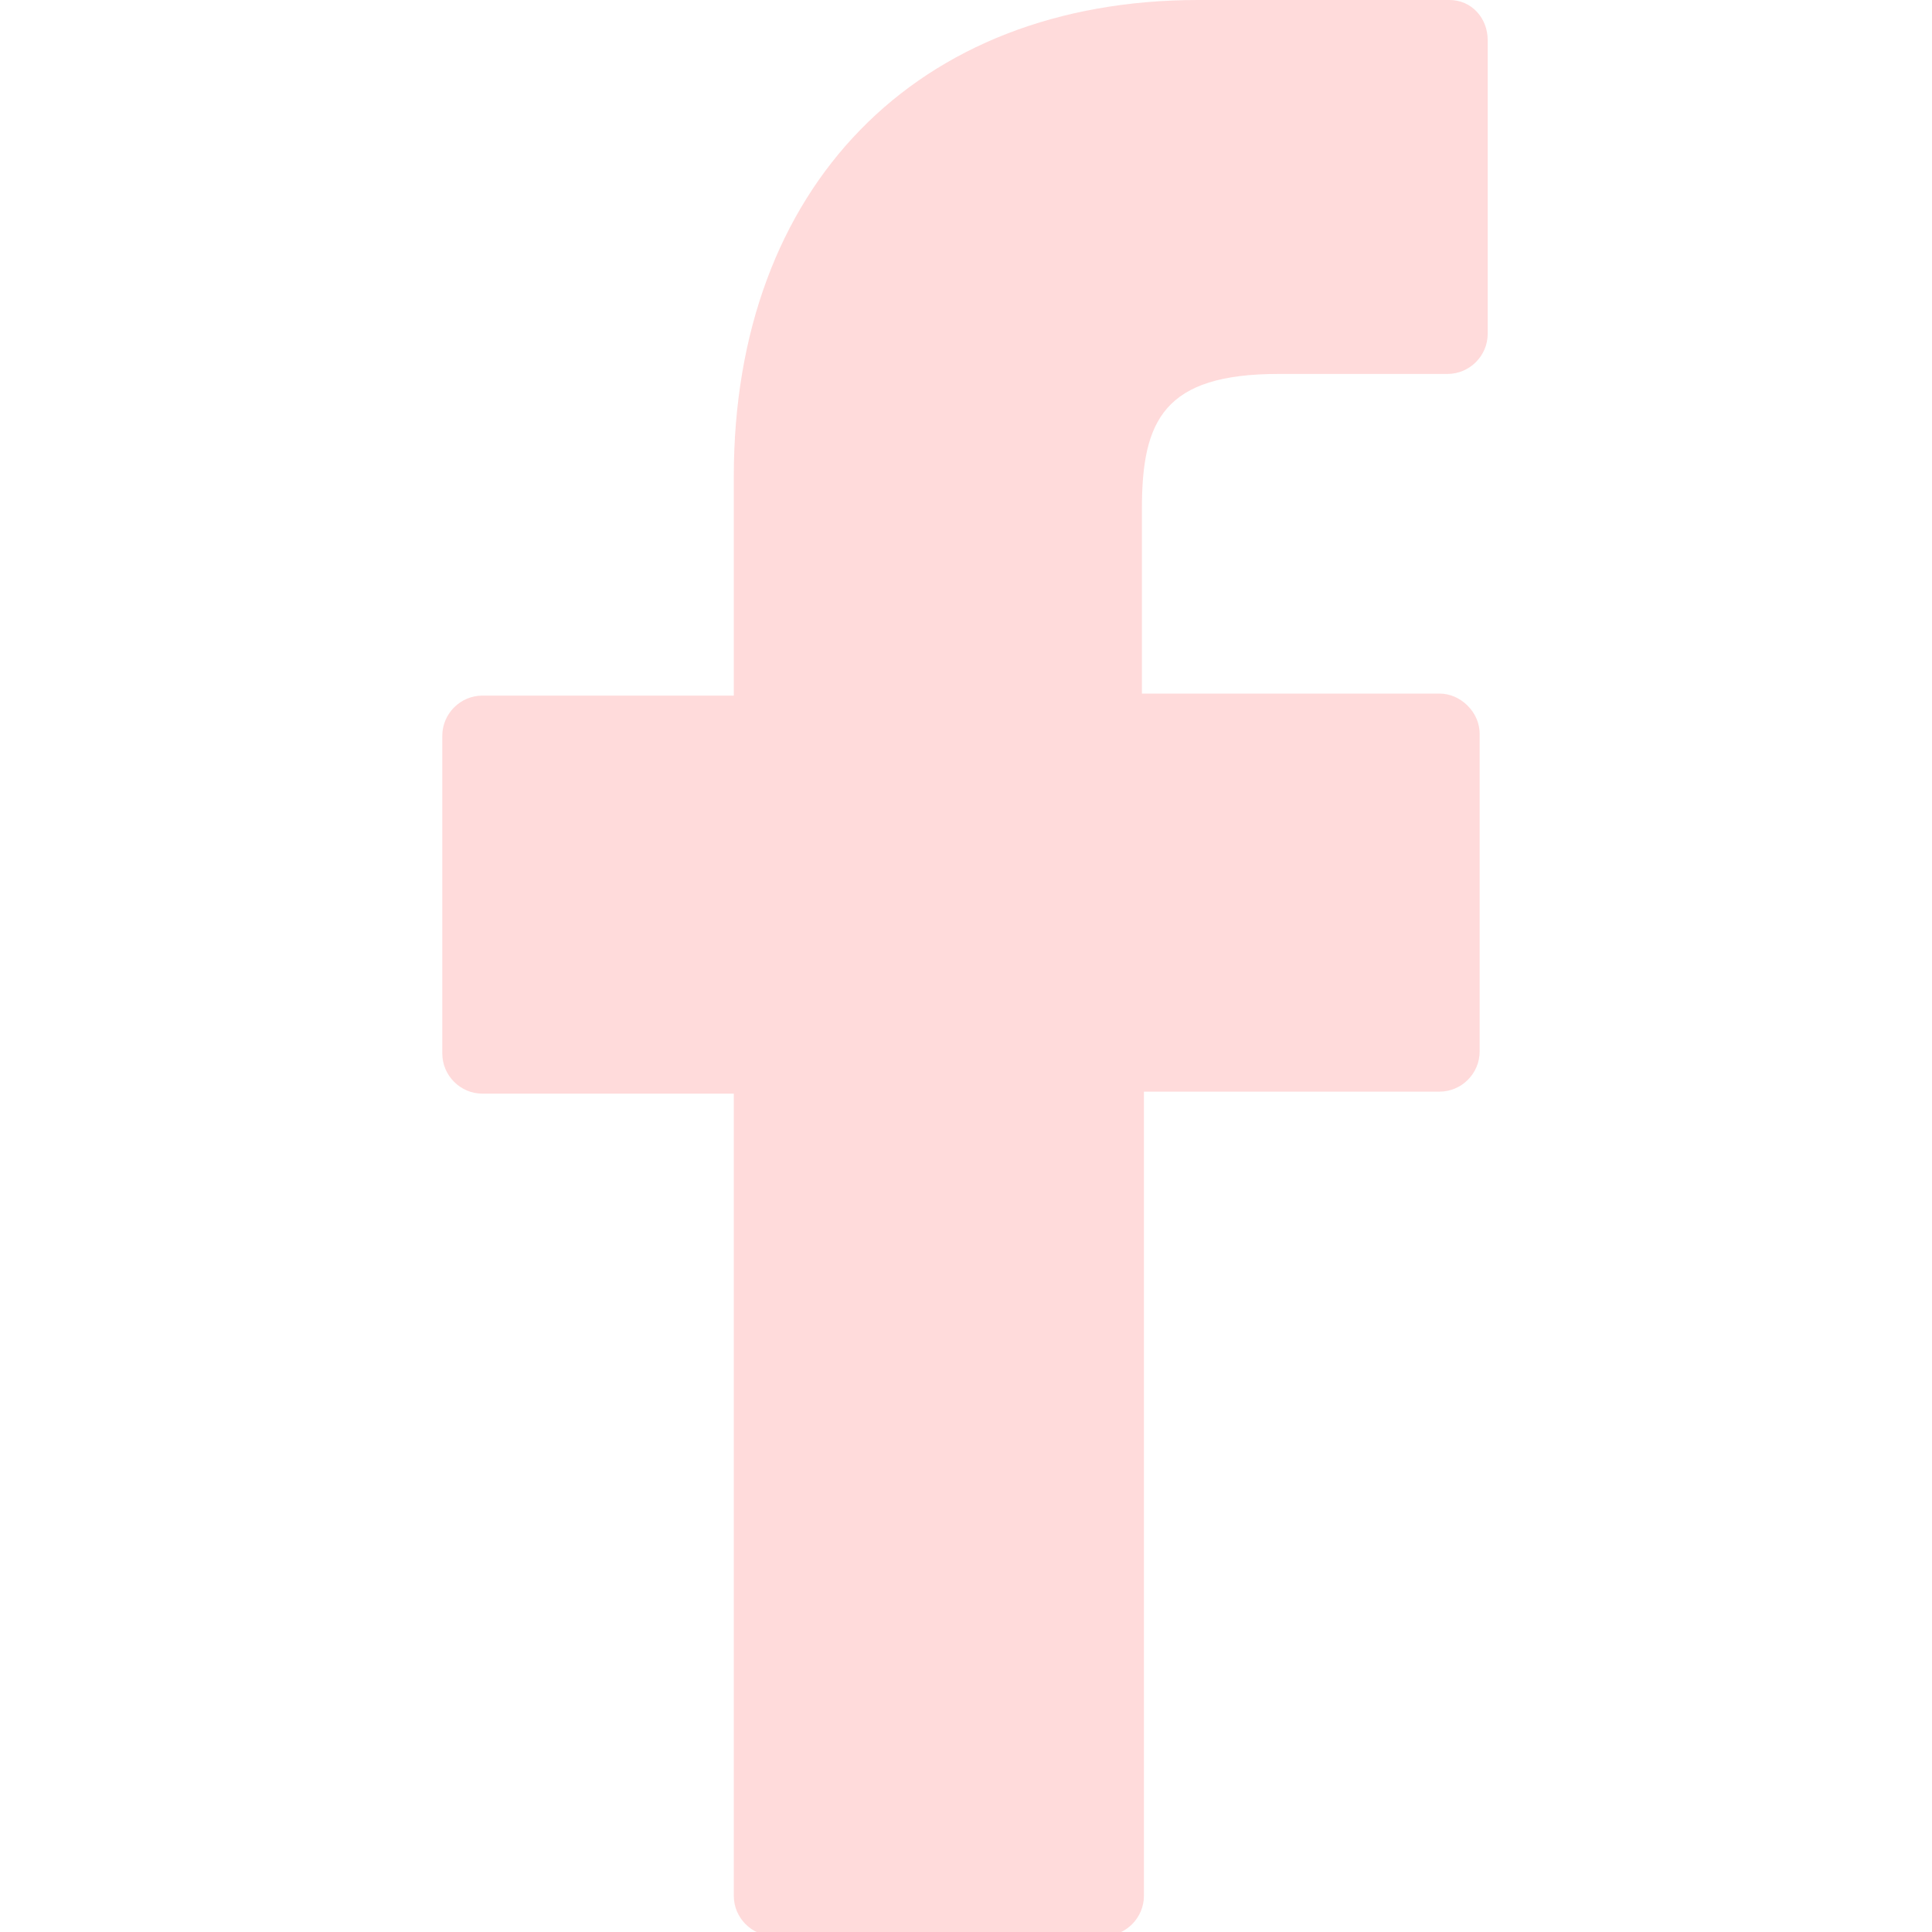
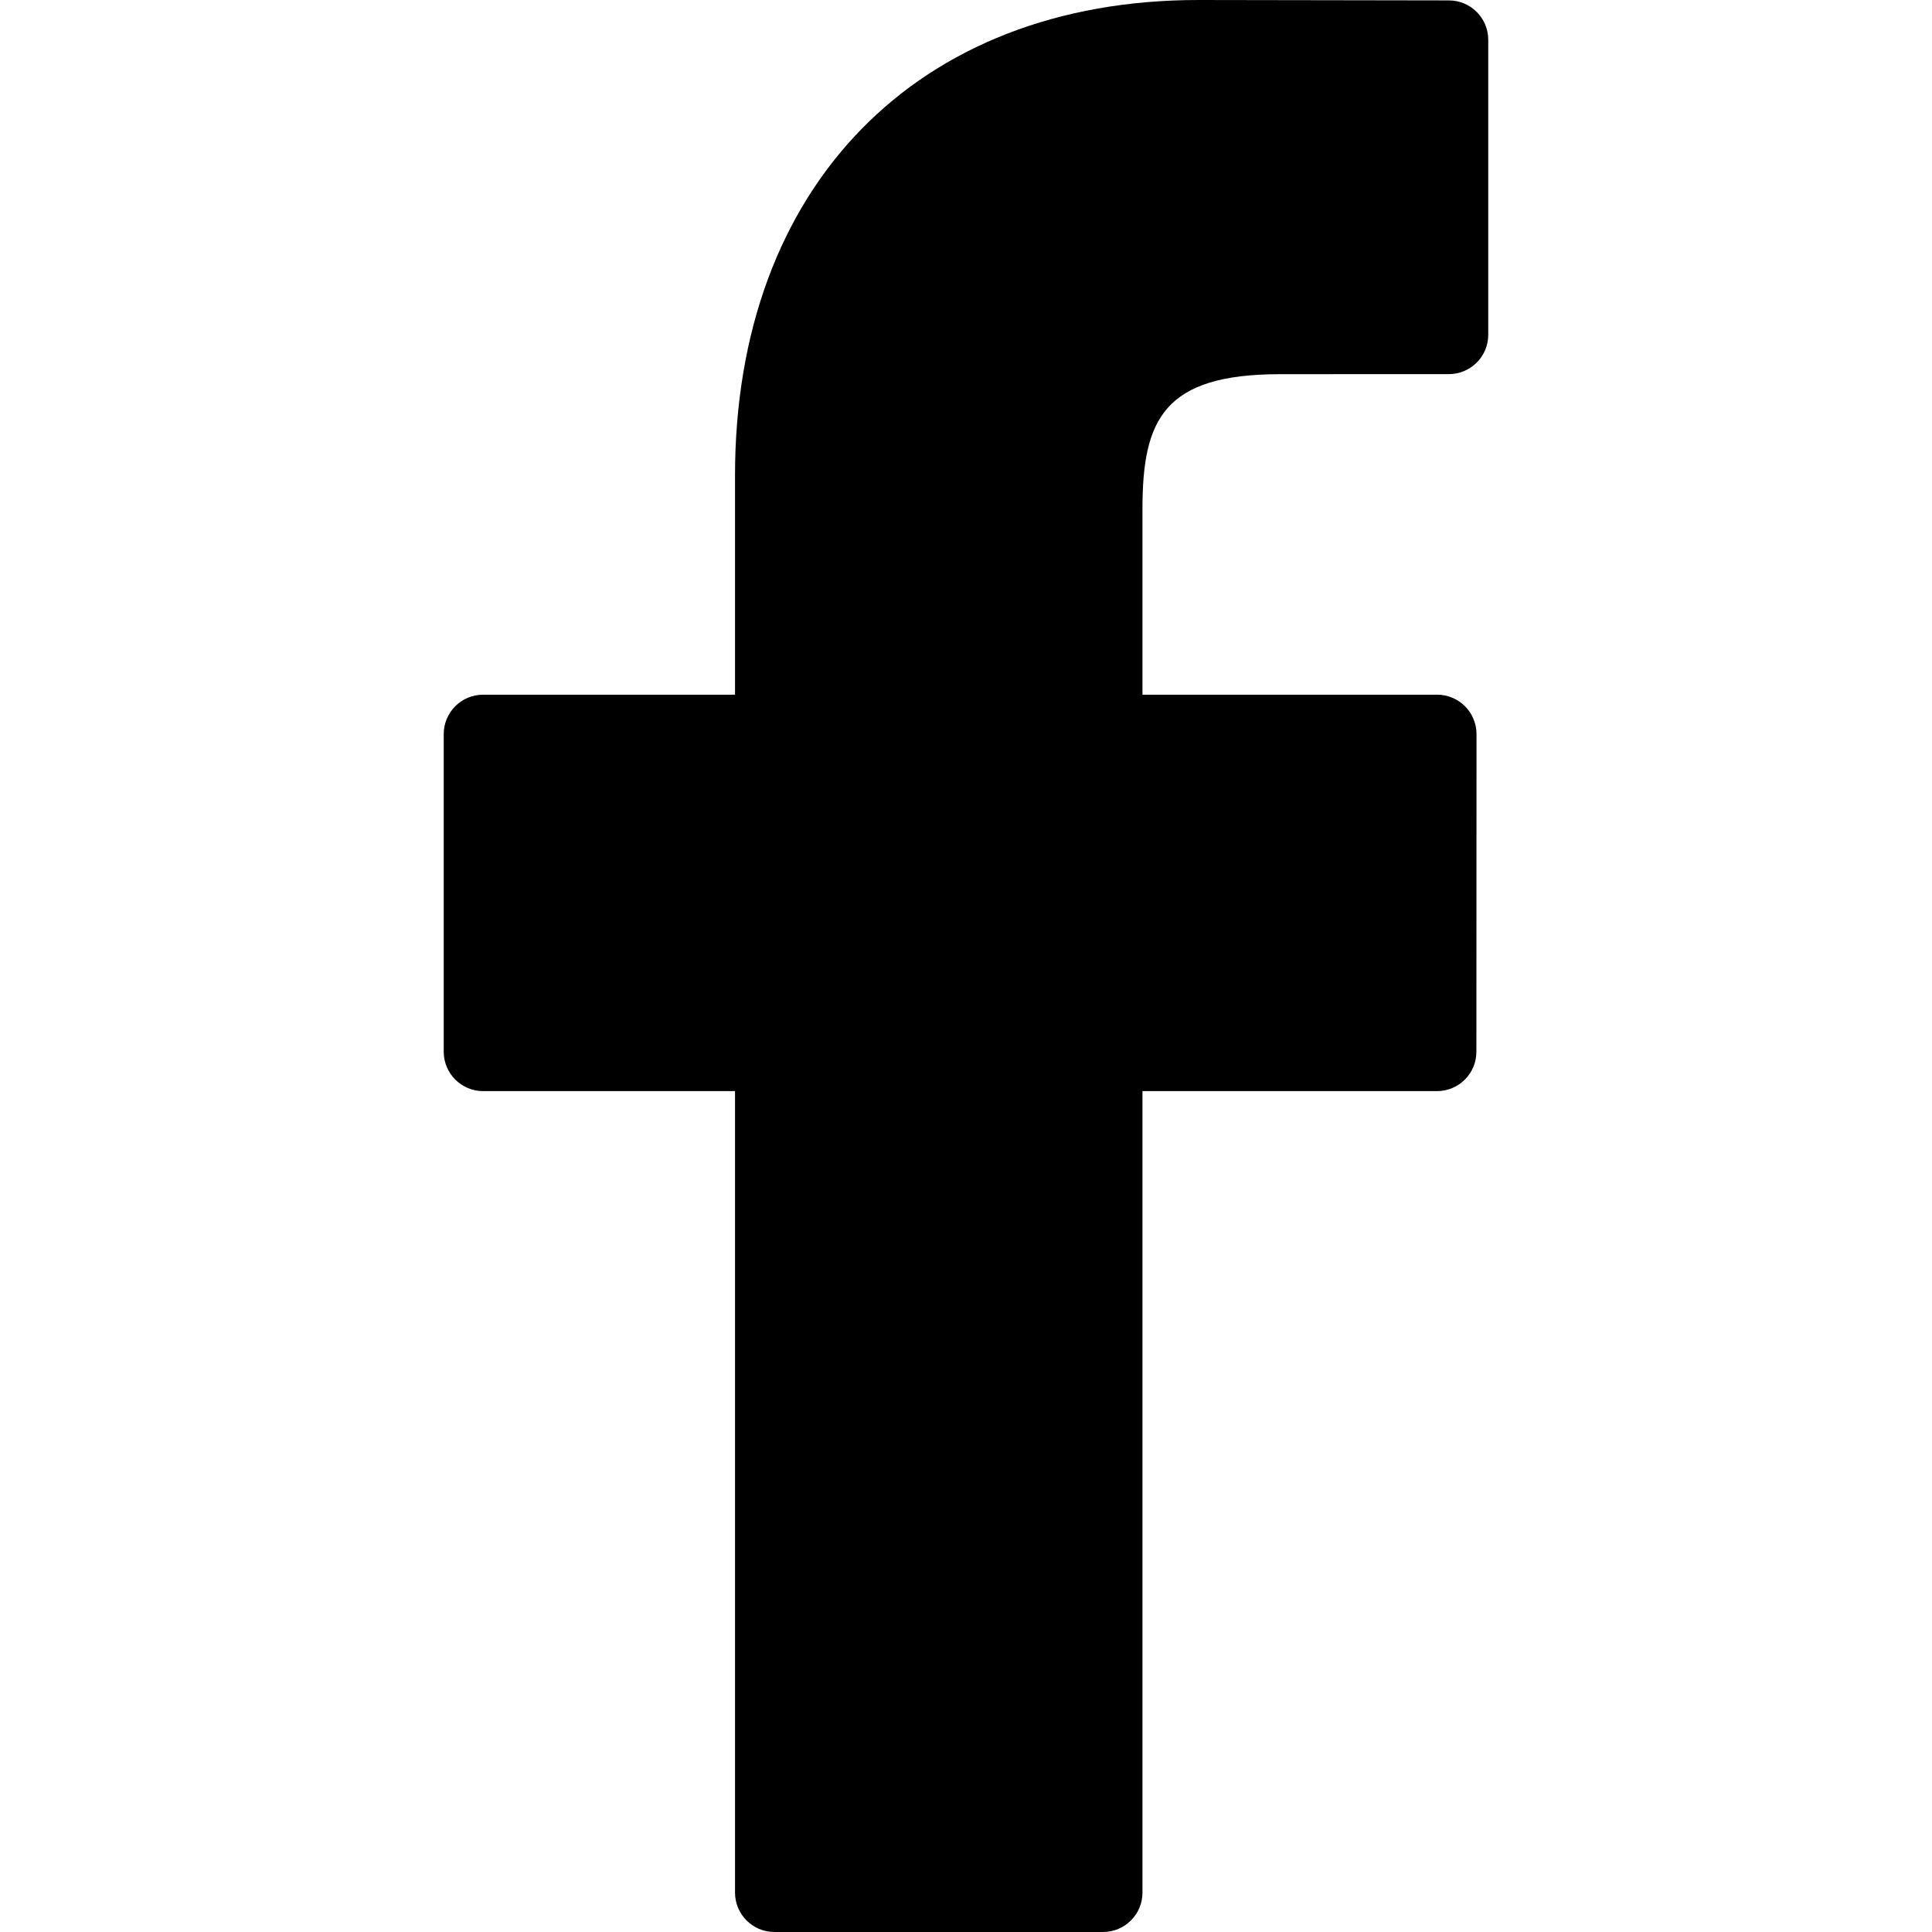
- <svg xmlns="http://www.w3.org/2000/svg" version="1.1" id="Capa_1" x="0px" y="0px" viewBox="0 0 96.1 96.1" style="enable-background:new 0 0 96.1 96.1;" xml:space="preserve">
-   <style type="text/css">
- 	.st0{fill:#FFDBDB;}
- </style>
+ <svg xmlns="http://www.w3.org/2000/svg" version="1.1" id="Capa_1" x="0px" y="0px" width="96.124px" height="96.123px" viewBox="0 0 96.124 96.123" style="enable-background:new 0 0 96.124 96.123;" xml:space="preserve">
  <g>
-     <path class="st0" d="M72.1,0L59.6,0c-14,0-23.1,9.3-23.1,23.7v10.9H24c-1.1,0-2,0.9-2,2v15.8c0,1.1,0.9,2,2,2h12.5v39.9   c0,1.1,0.9,2,2,2h16.4c1.1,0,2-0.9,2-2V54.3h14.7c1.1,0,2-0.9,2-2l0-15.8c0-0.5-0.2-1-0.6-1.4s-0.9-0.6-1.4-0.6H56.8v-9.2   c0-4.4,1.1-6.7,6.8-6.7l8.4,0c1.1,0,2-0.9,2-2V2C74,0.9,73.2,0,72.1,0z" />
+     <path d="M72.089,0.02L59.624,0C45.62,0,36.57,9.285,36.57,23.656v10.907H24.037c-1.083,0-1.96,0.878-1.96,1.961v15.803   c0,1.083,0.878,1.96,1.96,1.96h12.533v39.876c0,1.083,0.877,1.96,1.96,1.96h16.352c1.083,0,1.96-0.878,1.96-1.96V54.287h14.654   c1.083,0,1.96-0.877,1.96-1.96l0.006-15.803c0-0.52-0.207-1.018-0.574-1.386c-0.367-0.368-0.867-0.575-1.387-0.575H56.842v-9.246   c0-4.444,1.059-6.7,6.848-6.7l8.397-0.003c1.082,0,1.959-0.878,1.959-1.96V1.98C74.046,0.899,73.17,0.022,72.089,0.02z" />
  </g>
+   <g>
+ </g>
+   <g>
+ </g>
+   <g>
+ </g>
+   <g>
+ </g>
+   <g>
+ </g>
+   <g>
+ </g>
+   <g>
+ </g>
+   <g>
+ </g>
+   <g>
+ </g>
+   <g>
+ </g>
+   <g>
+ </g>
+   <g>
+ </g>
+   <g>
+ </g>
+   <g>
+ </g>
+   <g>
+ </g>
</svg>
